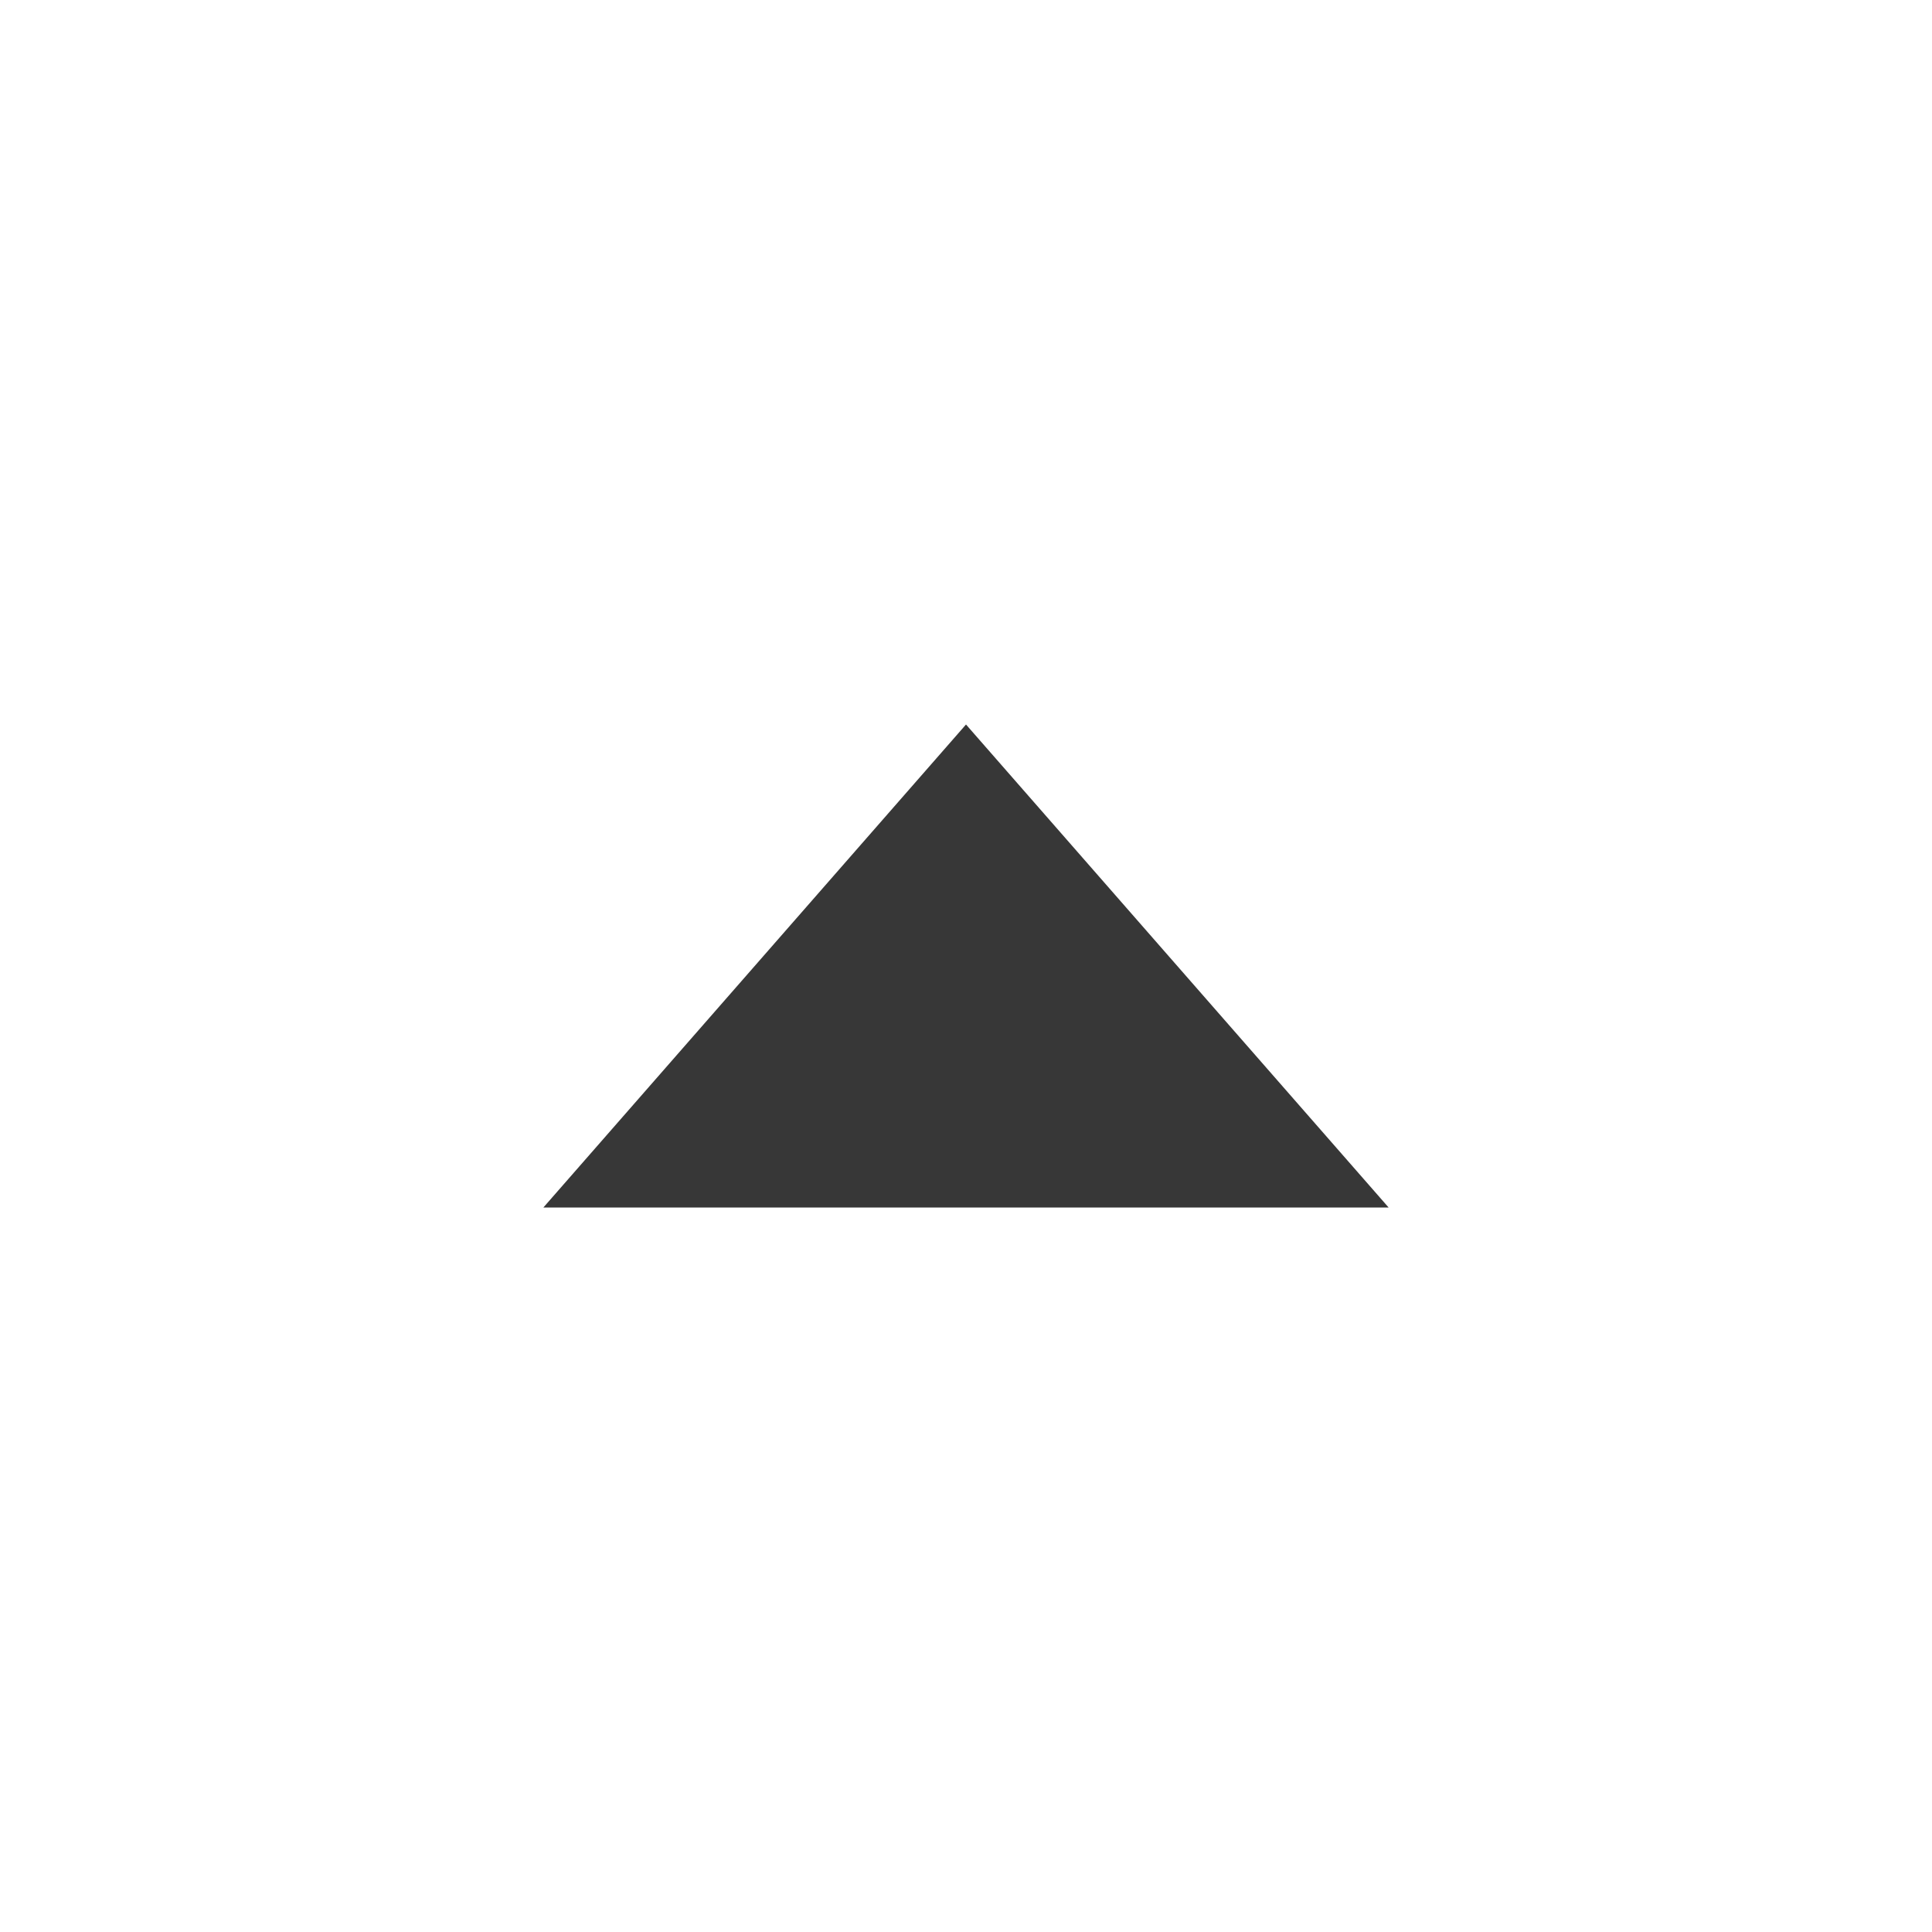
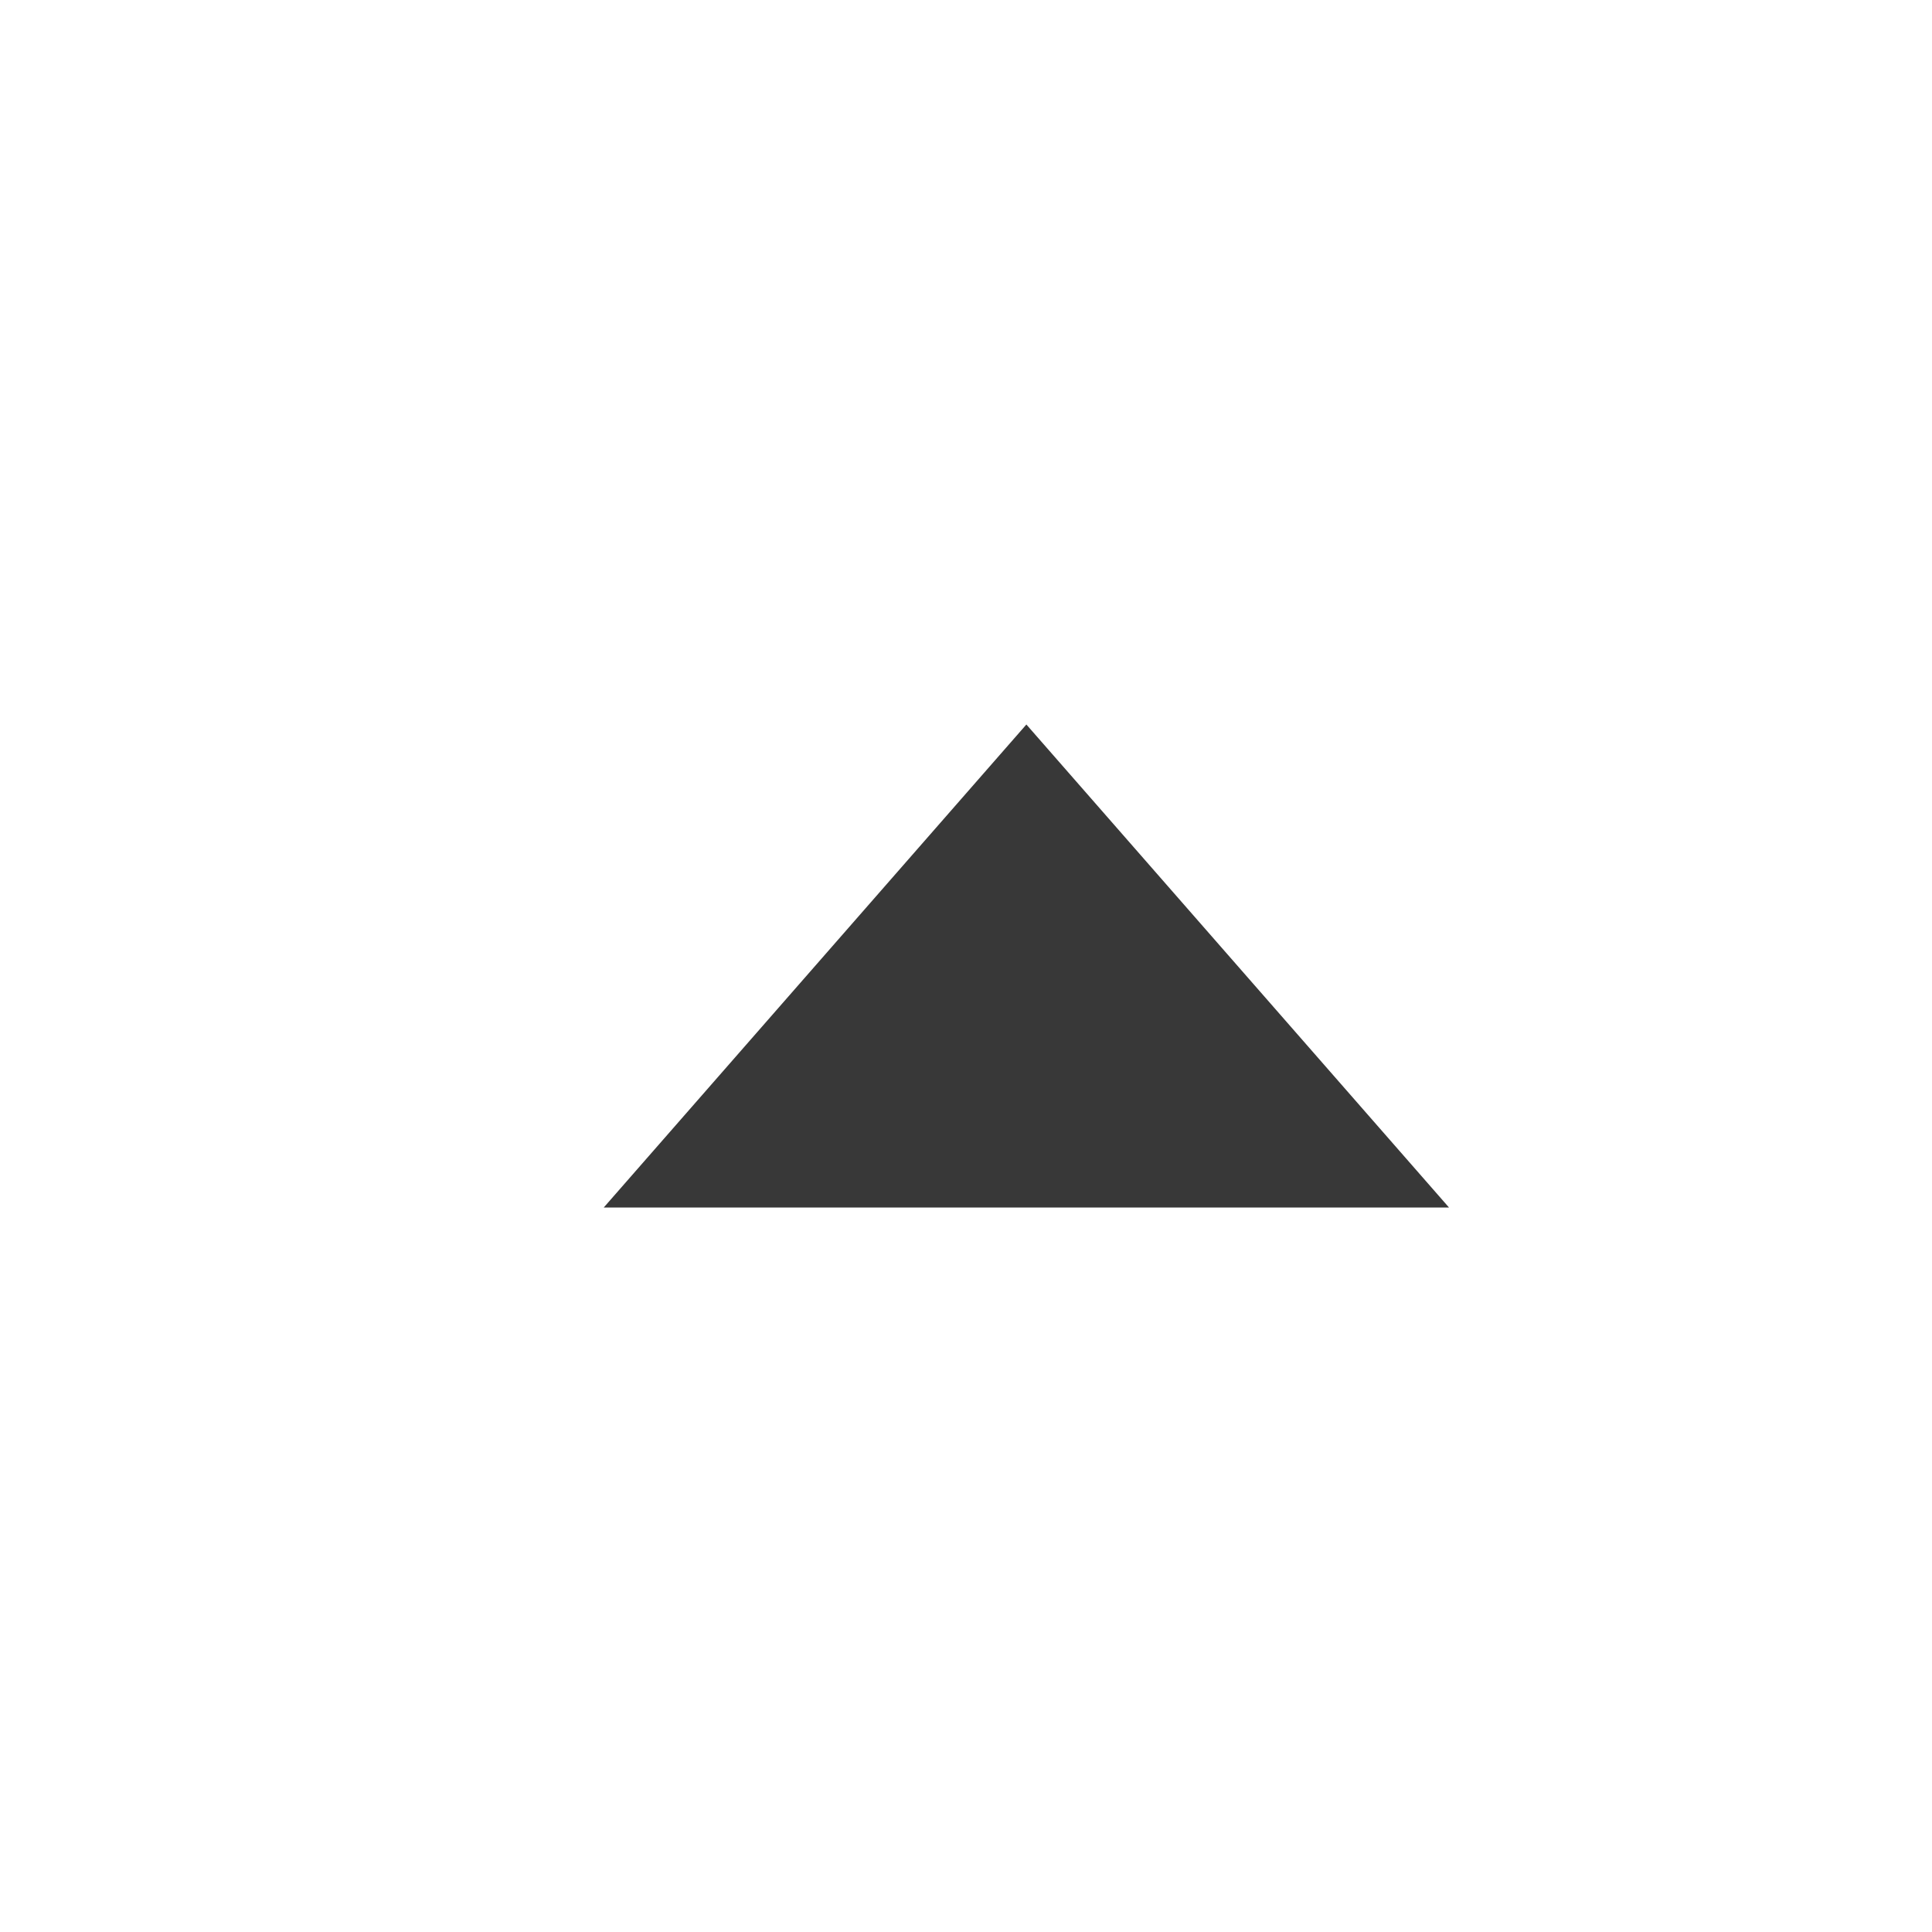
- <svg xmlns="http://www.w3.org/2000/svg" version="1.1" id="svg4" x="0px" y="0px" viewBox="0 0 16 16" style="enable-background:new 0 0 16 16;" xml:space="preserve">
-   <style type="text/css">
- 	.st0{fill-opacity:0.784;}
- </style>
-   <path id="path2" class="st0" d="M10.7,10H5.3H4.5L8,6l3.5,4H10.7z" />
+ <svg xmlns="http://www.w3.org/2000/svg" width="16px" height="16px" version="1.1" xml:space="preserve" style="fill-rule:evenodd;clip-rule:evenodd;stroke-linejoin:round;stroke-miterlimit:2;">
+   <g id="path2" transform="matrix(1,0,0,1,0.5,0)">
+     <path d="M11.5,10L4.5,10L8,6L11.5,10Z" style="fill-opacity:0.78;fill-rule:nonzero;" />
+   </g>
</svg>
